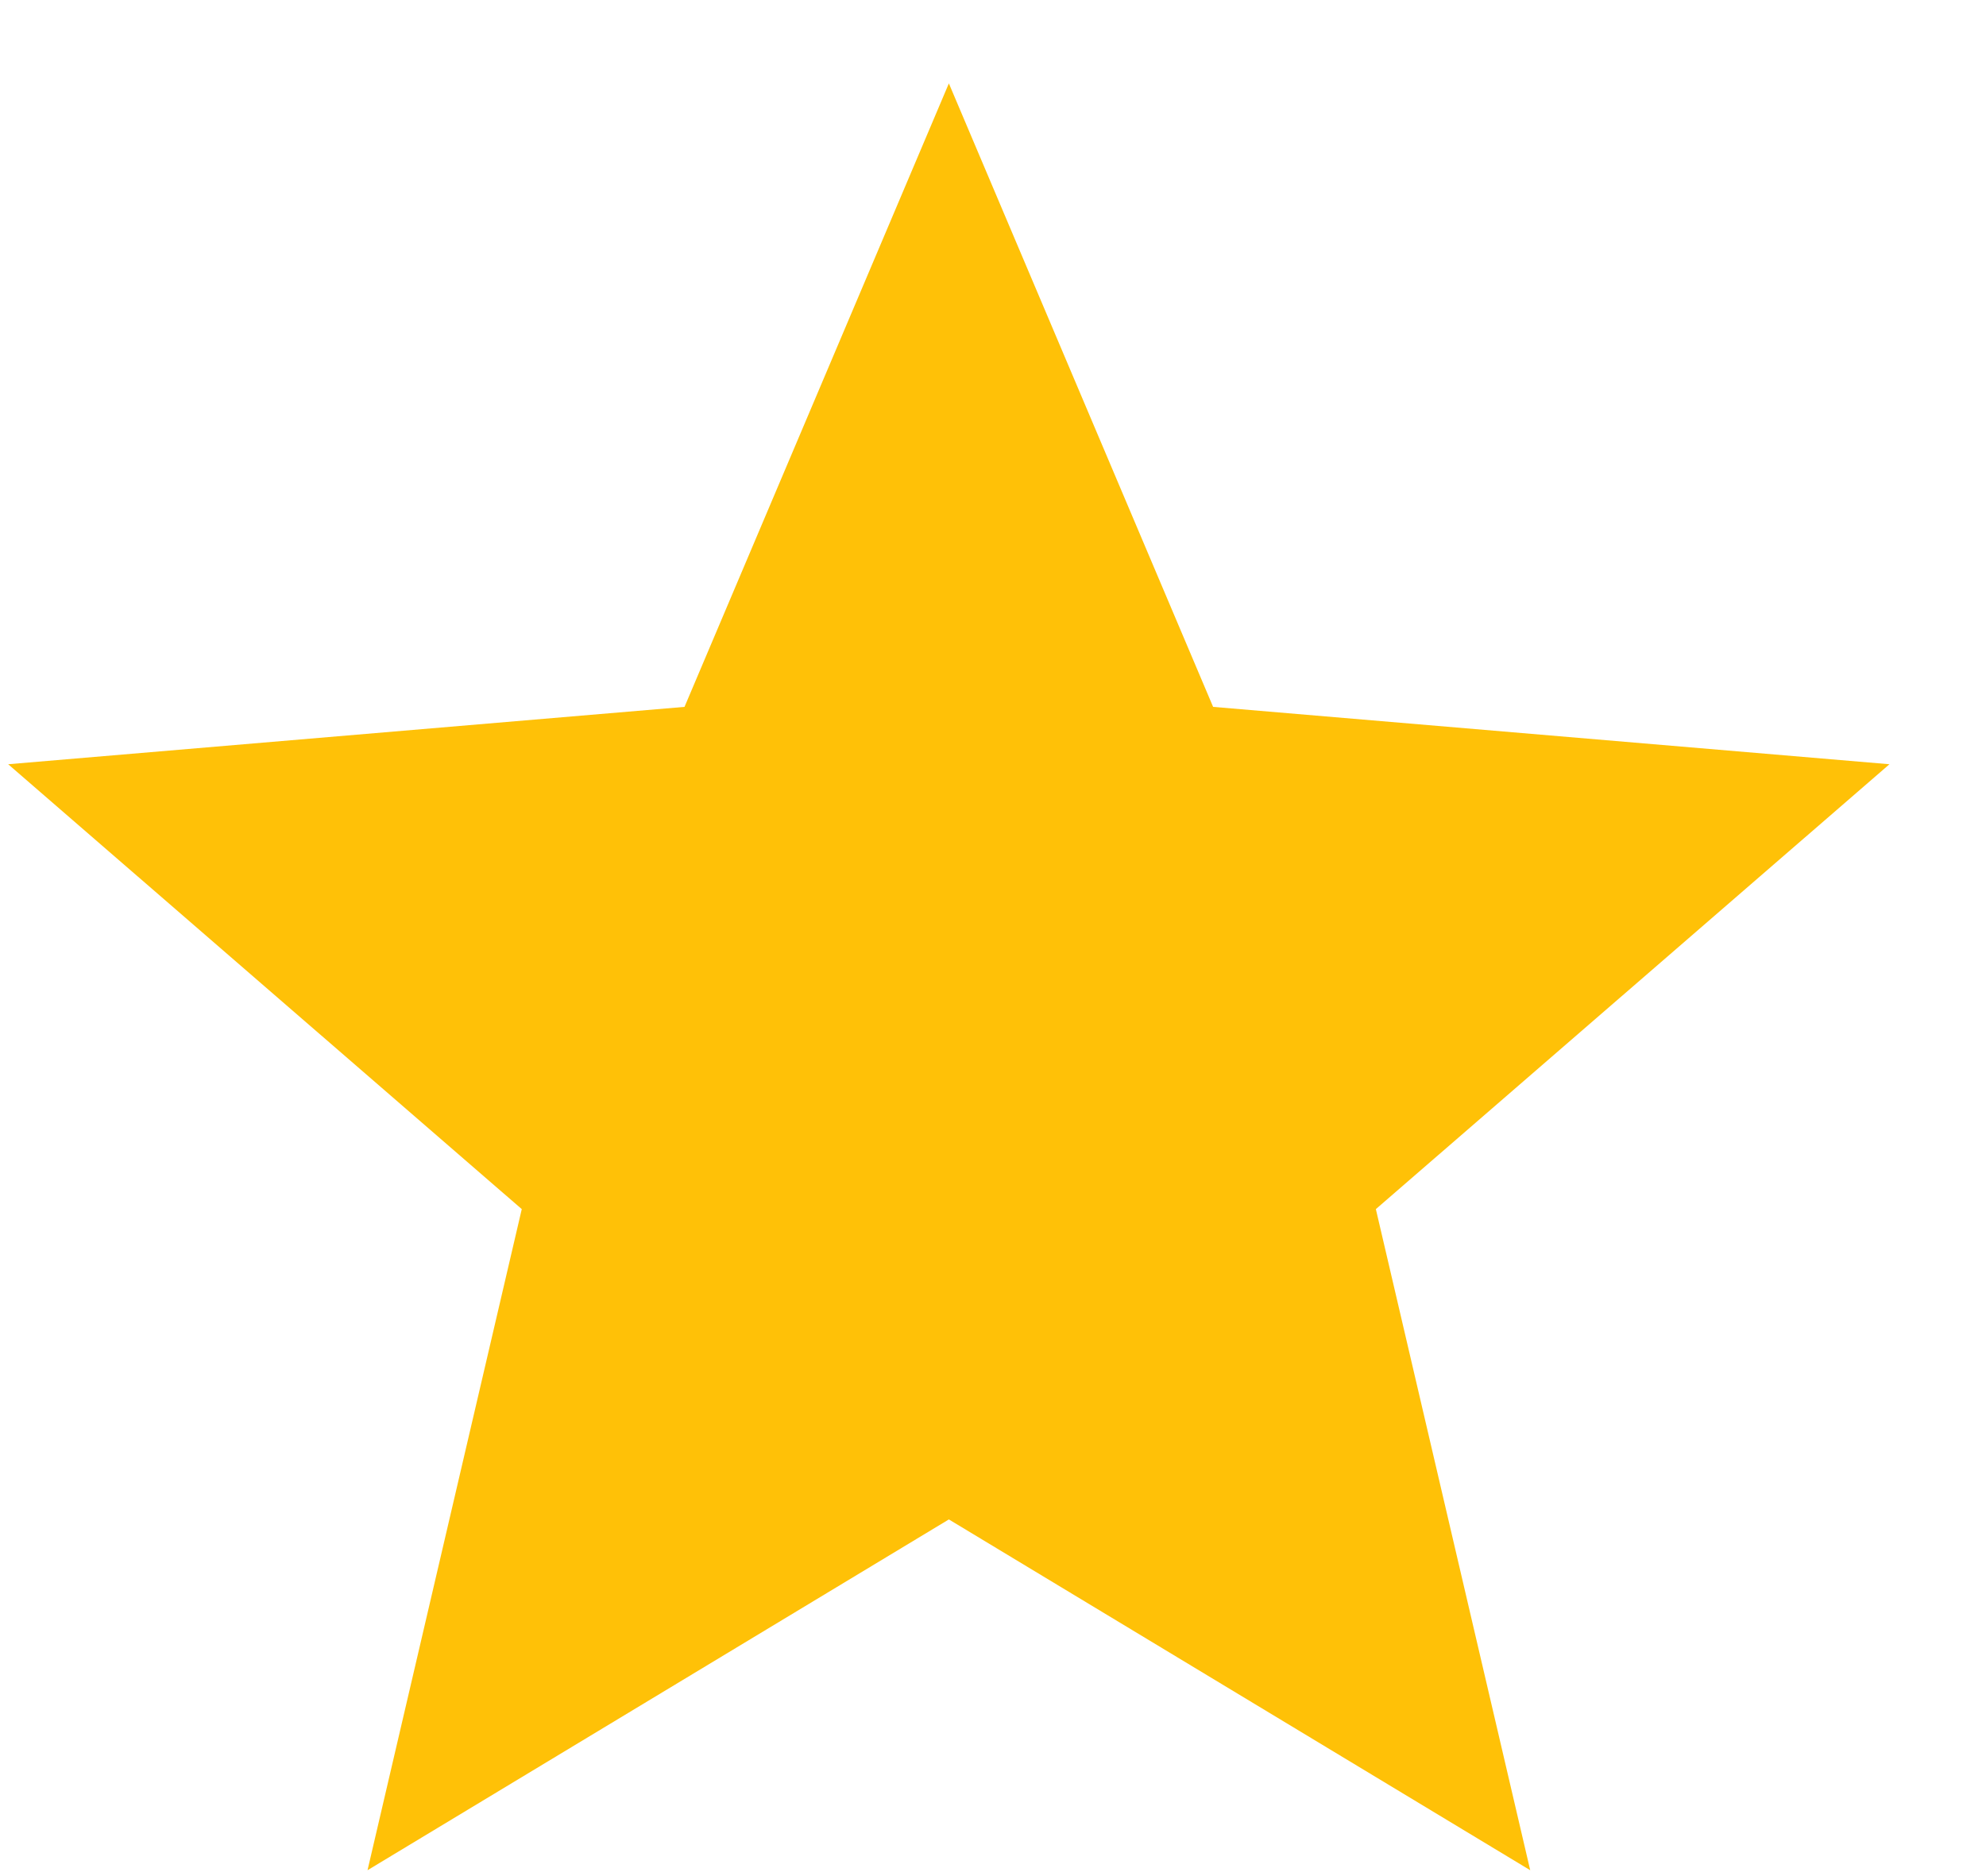
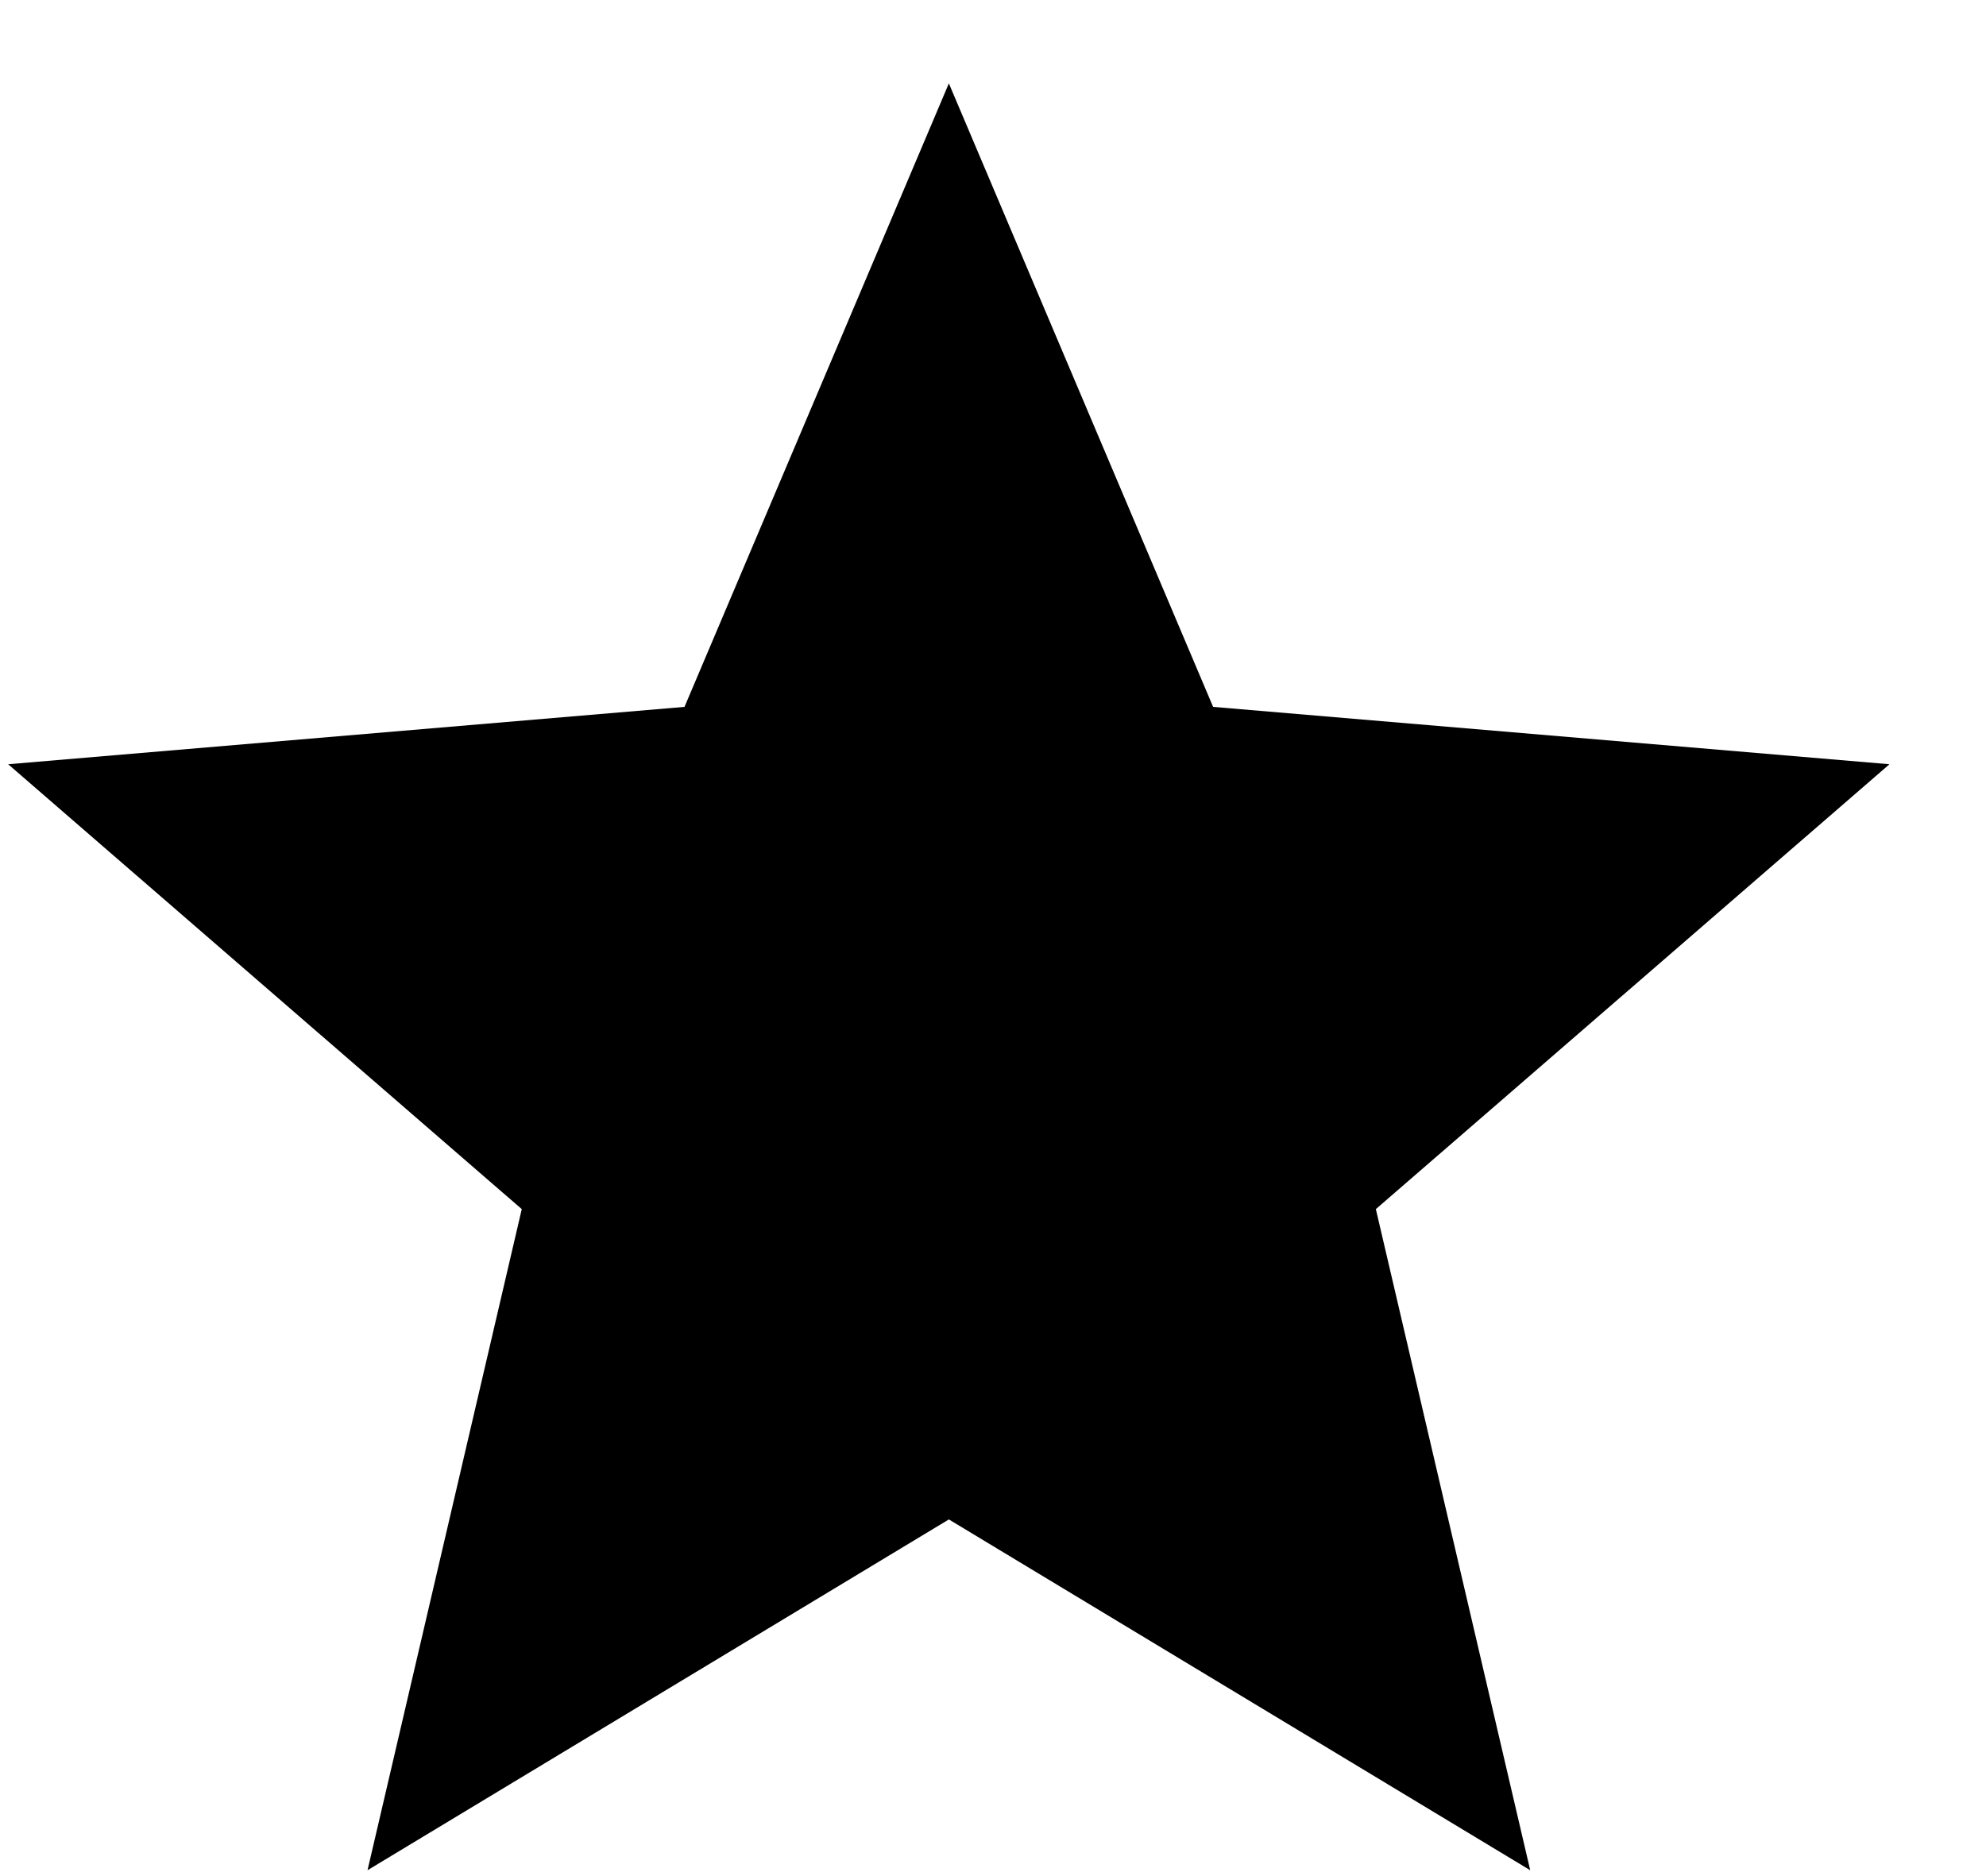
- <svg xmlns="http://www.w3.org/2000/svg" width="18" height="17" viewBox="0 0 18 17" fill="none">
-   <path d="M8.6 13.774L13.869 16.954L12.47 10.961L17.125 6.928L10.995 6.408L8.6 0.756L6.204 6.408L0.074 6.928L4.729 10.961L3.331 16.954L8.6 13.774Z" fill="#FFC107" />
+ <svg xmlns="http://www.w3.org/2000/svg" viewBox="0 0 18 17" fill="currentColor">
+   <path d="M8.6 13.774L13.869 16.954L12.47 10.961L17.125 6.928L10.995 6.408L8.6 0.756L6.204 6.408L0.074 6.928L4.729 10.961L3.331 16.954L8.6 13.774Z" />
</svg>
